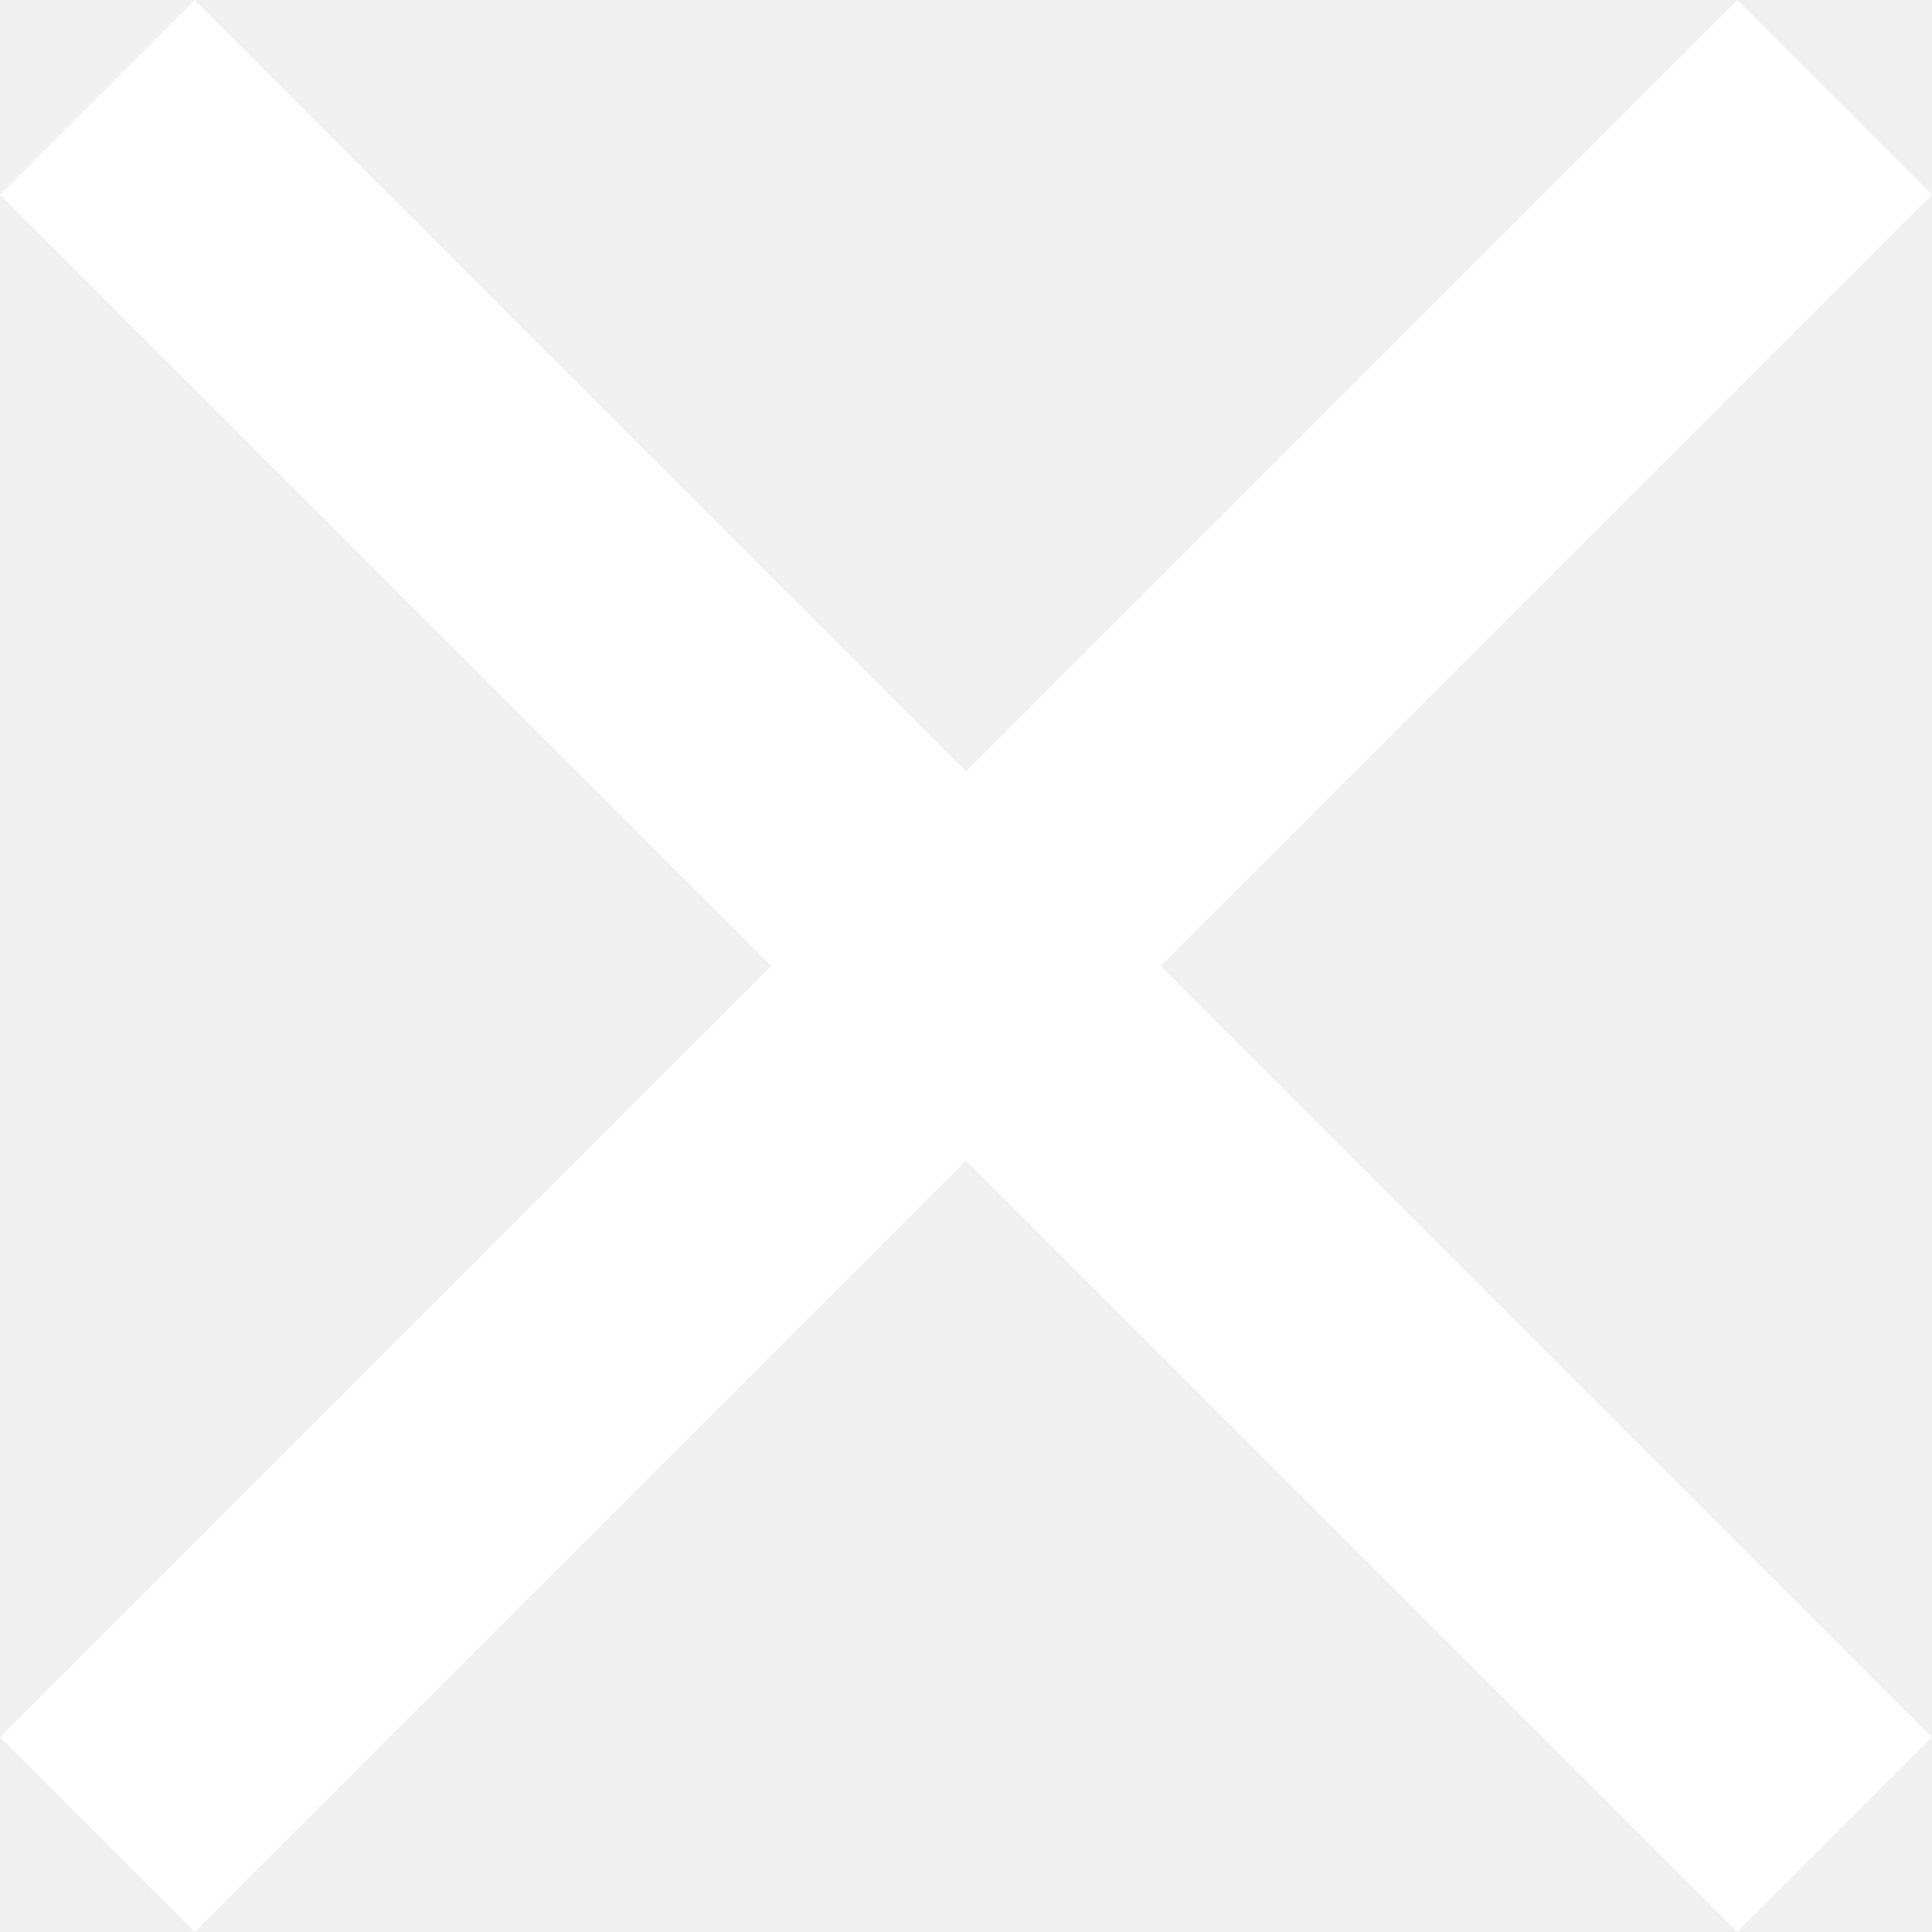
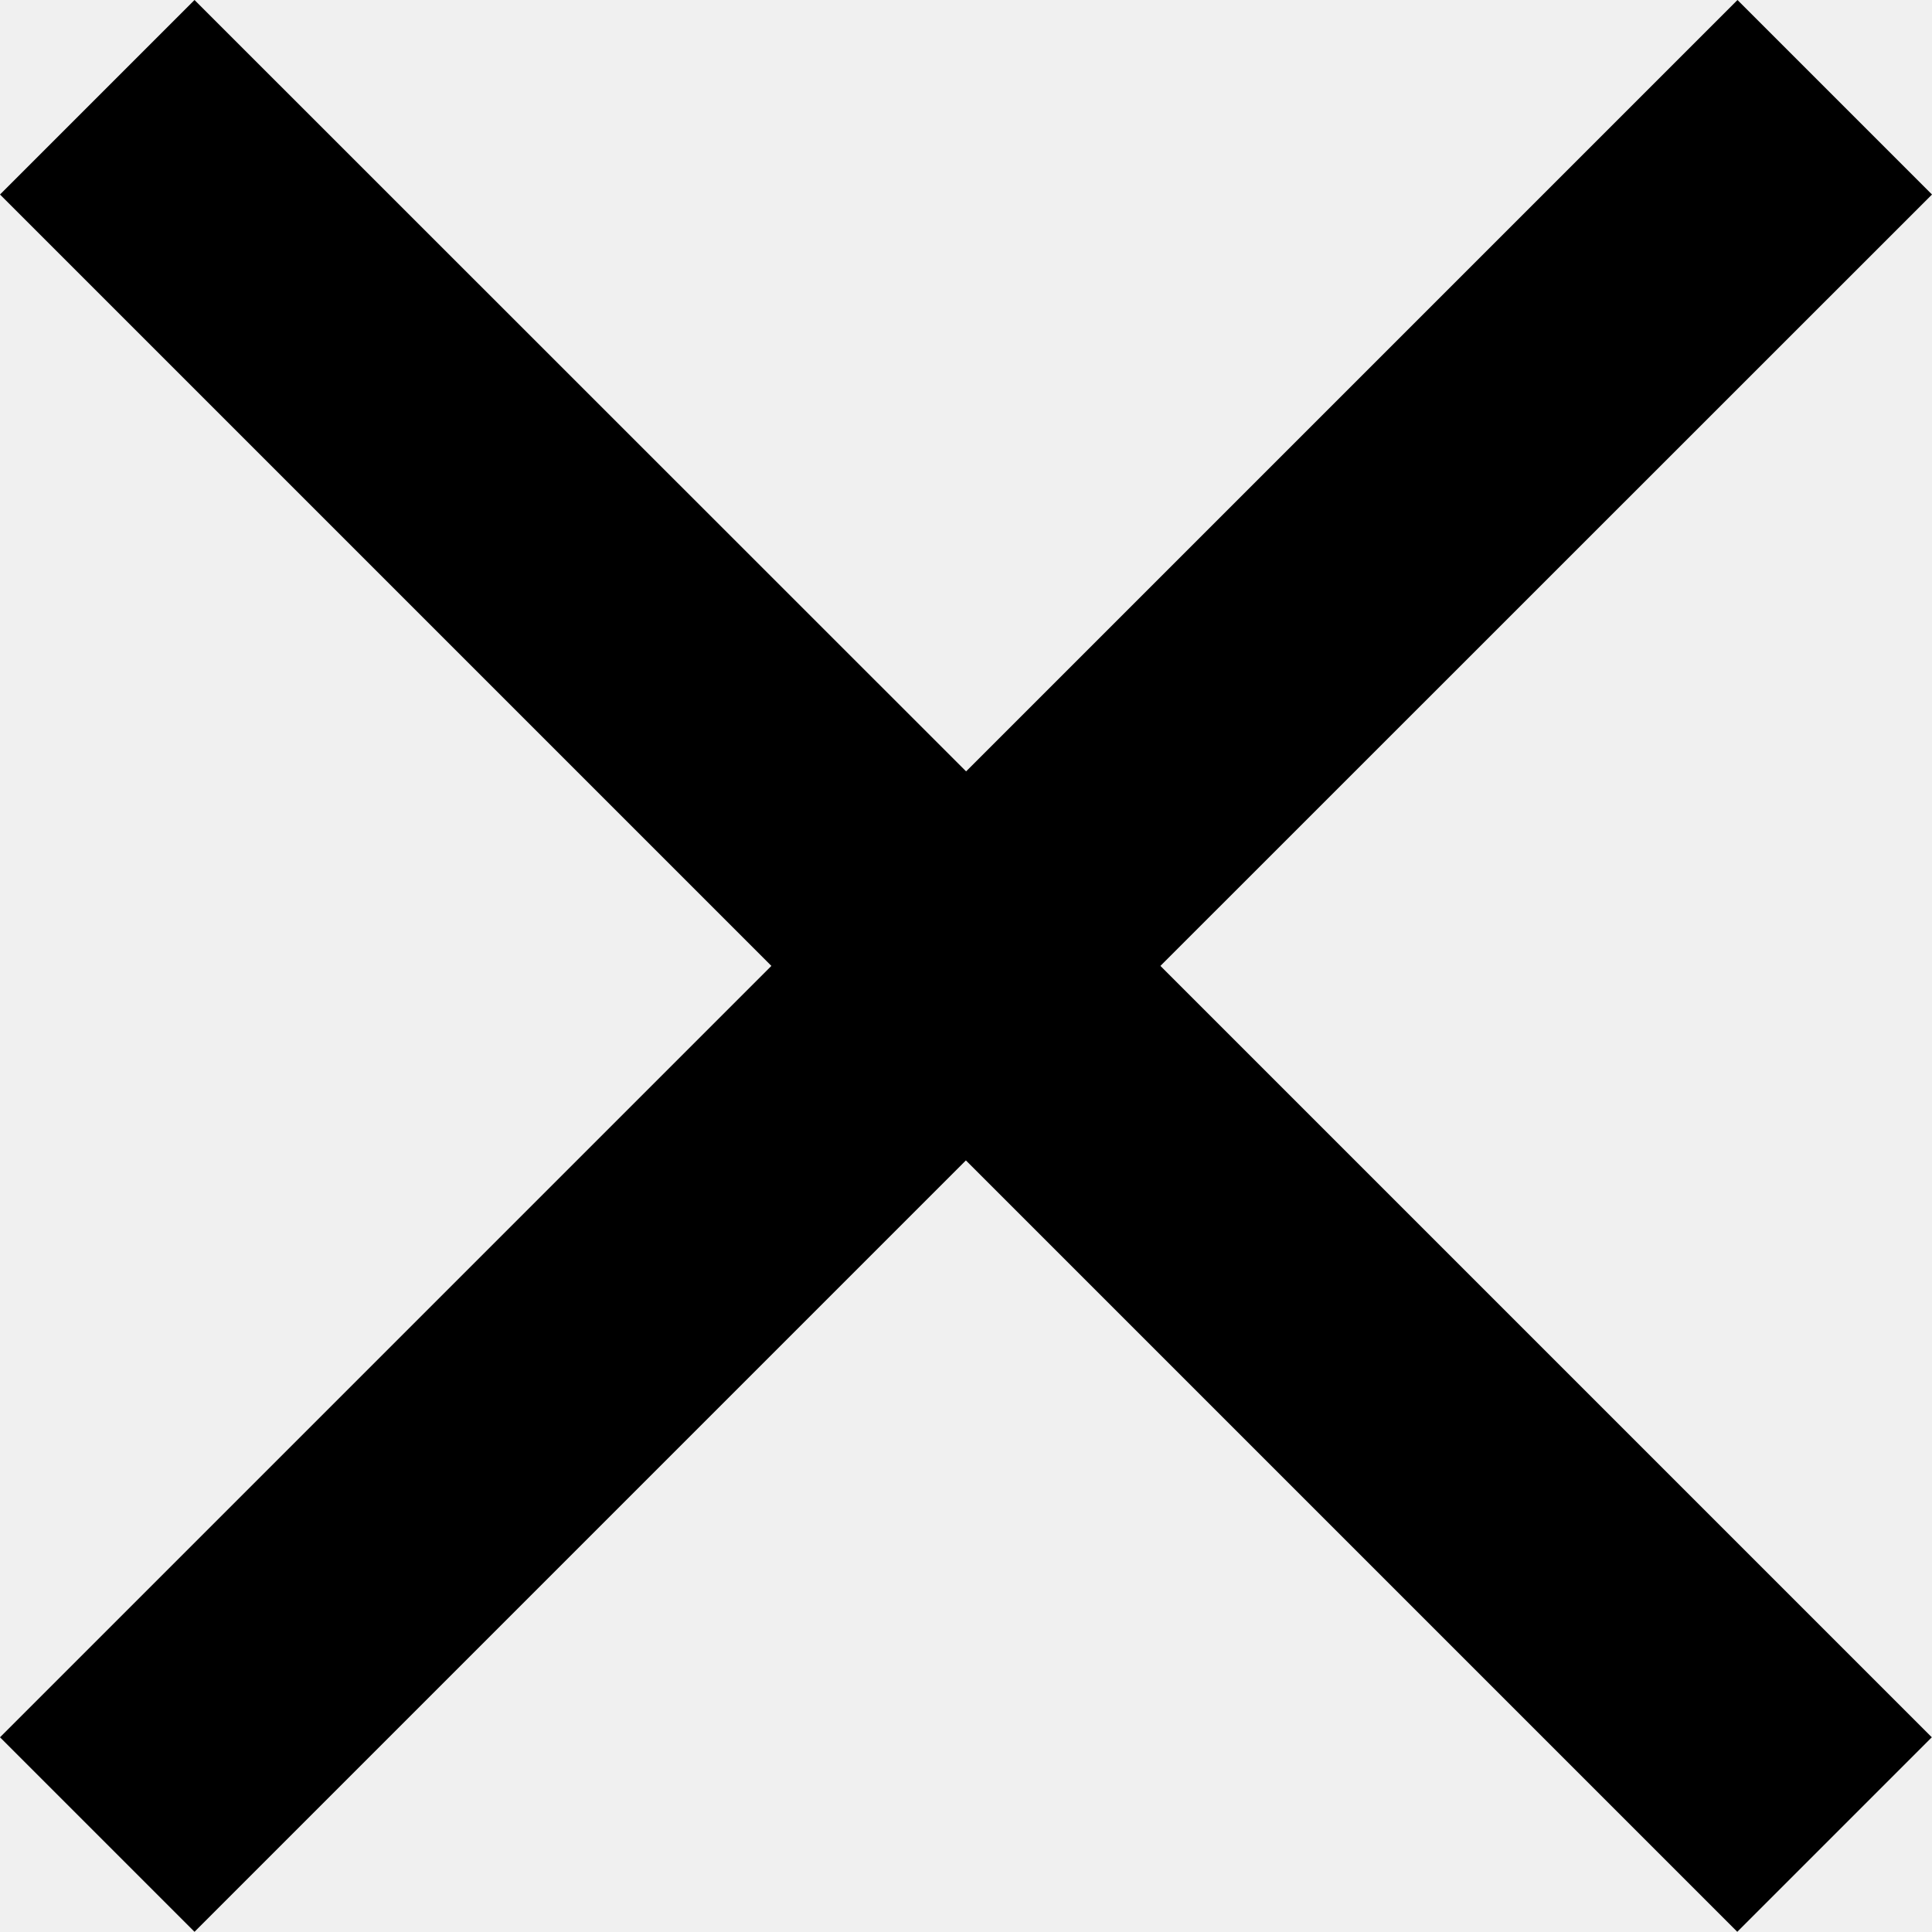
<svg xmlns="http://www.w3.org/2000/svg" id="Icon_material-close" data-name="Icon material-close" width="9.833" height="9.833" viewBox="0 0 9.833 9.833">
-   <path id="Icon_material-close-2" data-name="Icon material-close" d="M17.333,8.49l-.99-.99-3.926,3.926L8.49,7.5l-.99.99,3.926,3.926L7.5,16.342l.99.99,3.926-3.926,3.926,3.926.99-.99-3.926-3.926Z" transform="translate(-7.5 -7.5)" fill="#fff" />
+   <path id="Icon_material-close-2" data-name="Icon material-close" d="M17.333,8.49l-.99-.99-3.926,3.926L8.49,7.5l-.99.99,3.926,3.926L7.5,16.342l.99.99,3.926-3.926,3.926,3.926.99-.99-3.926-3.926Z" transform="translate(-7.5 -7.5)" fill="" />
</svg>
